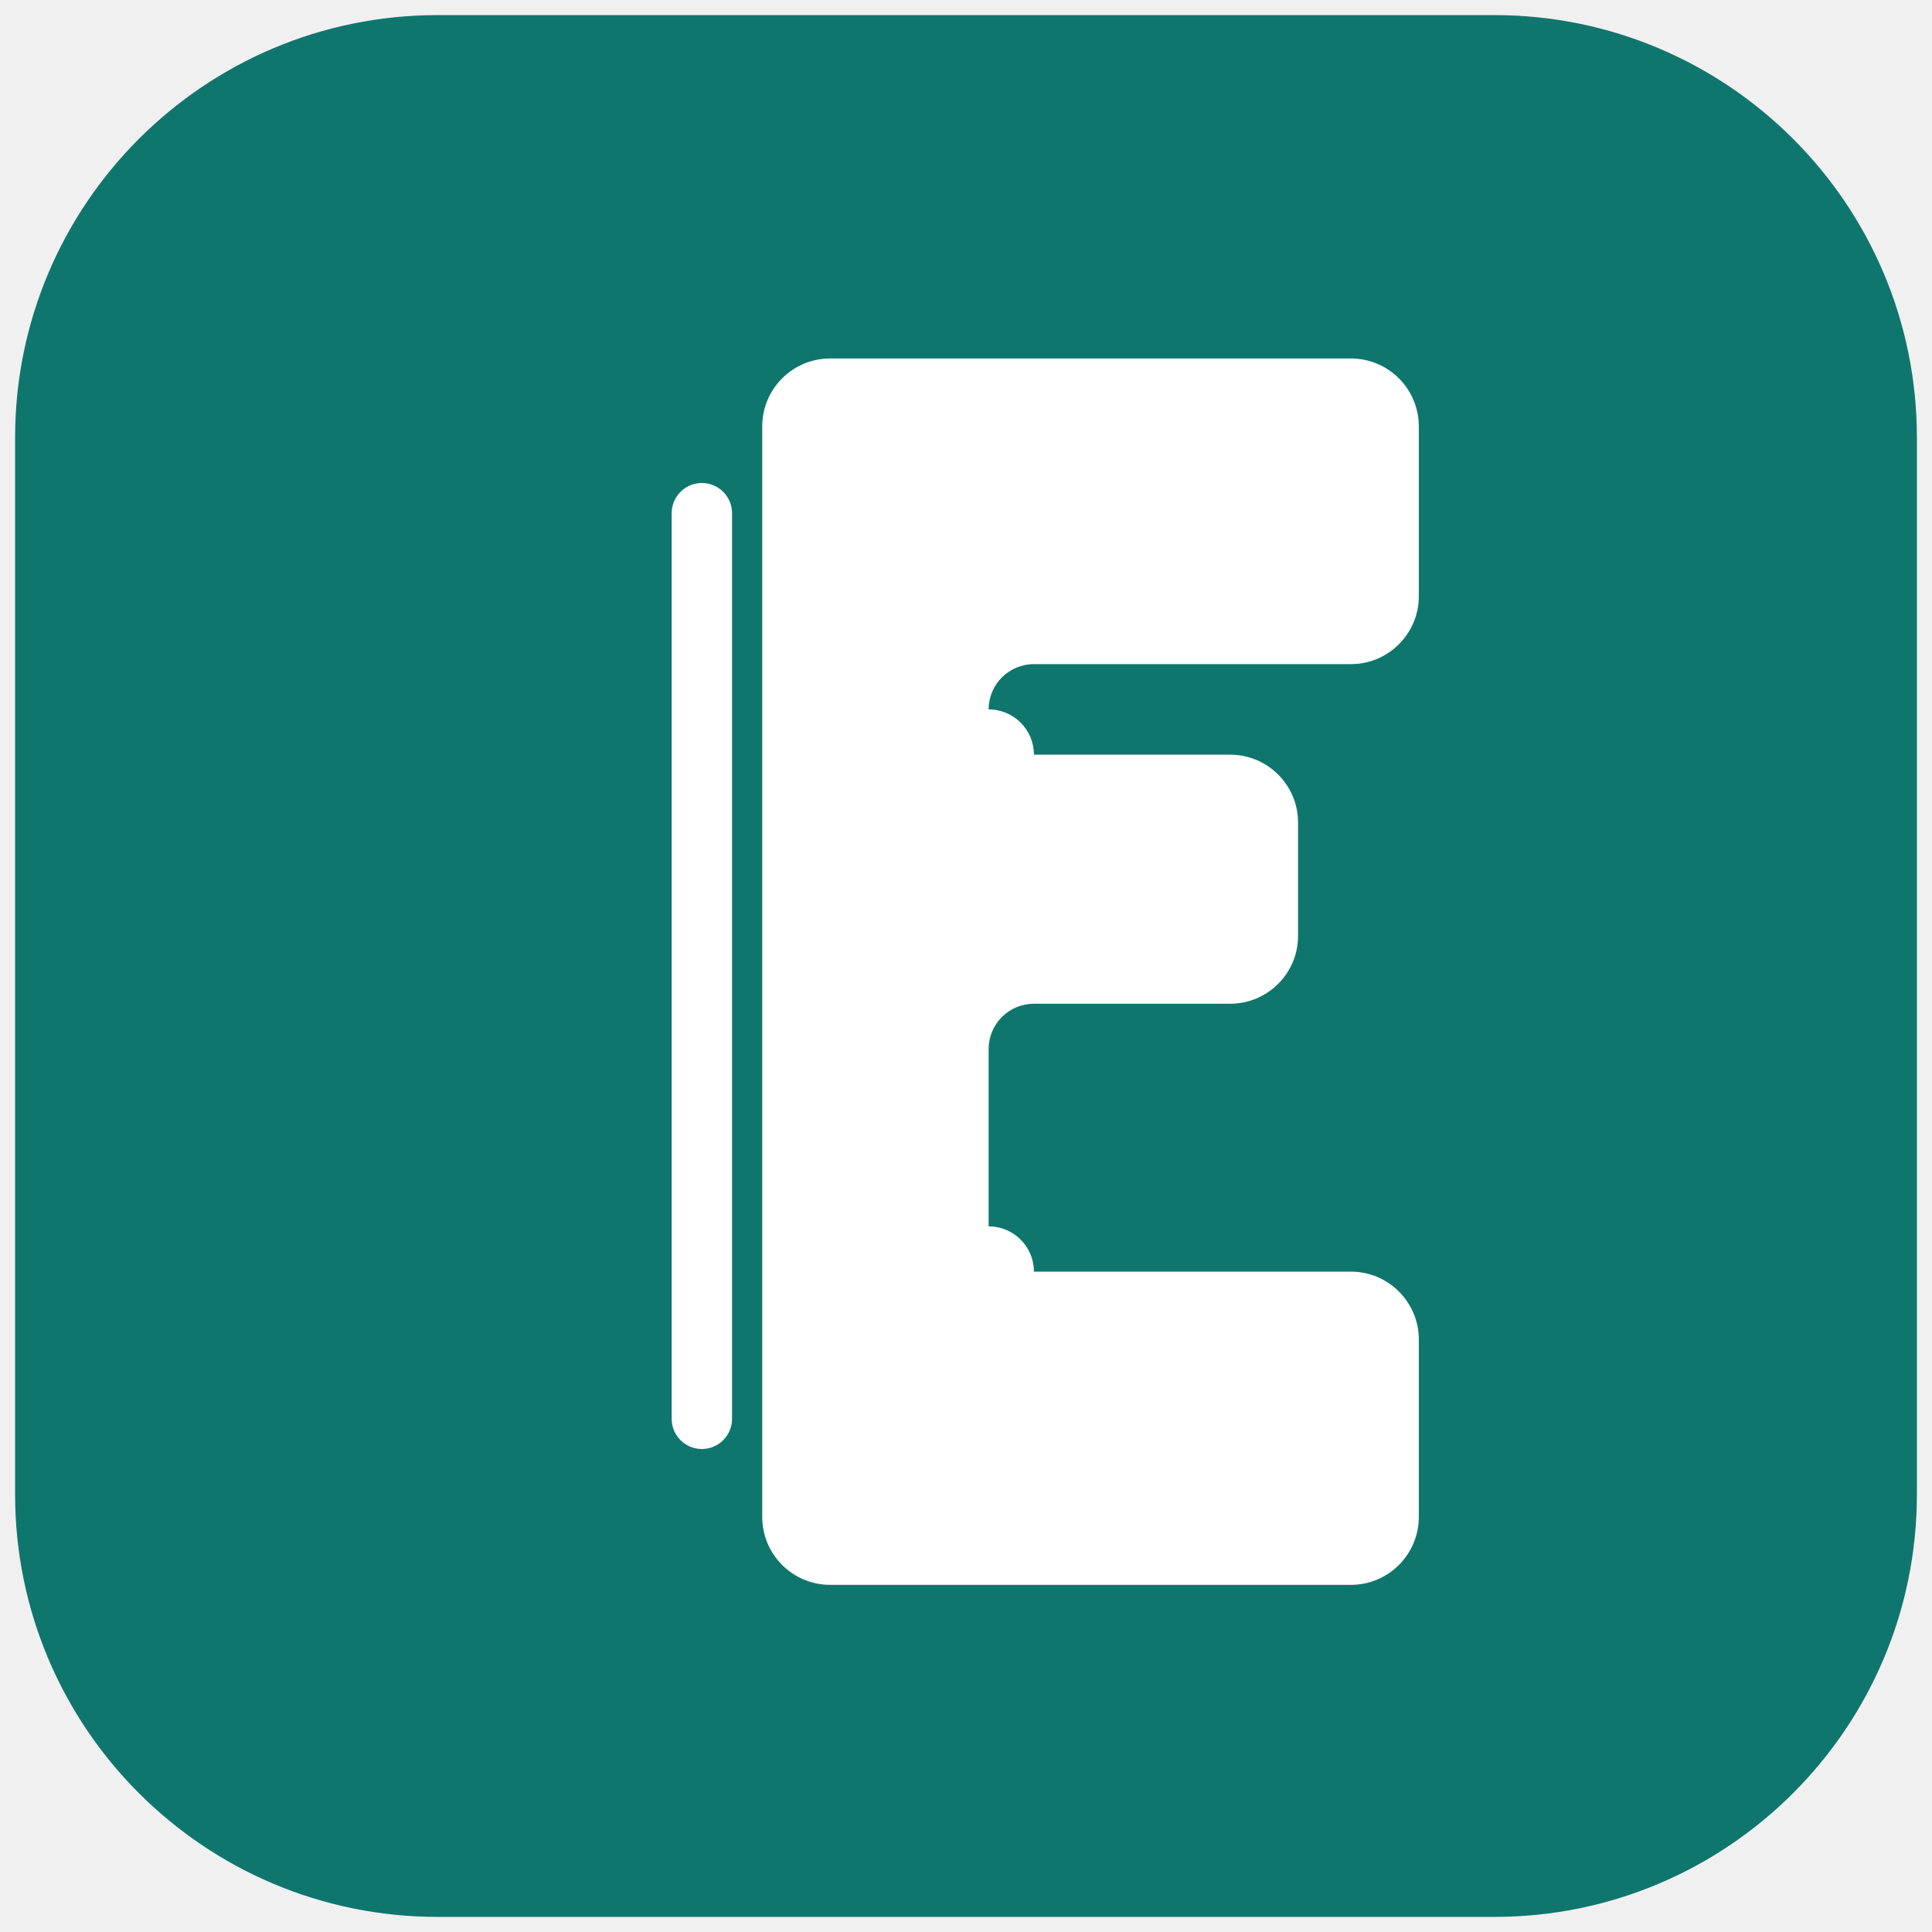
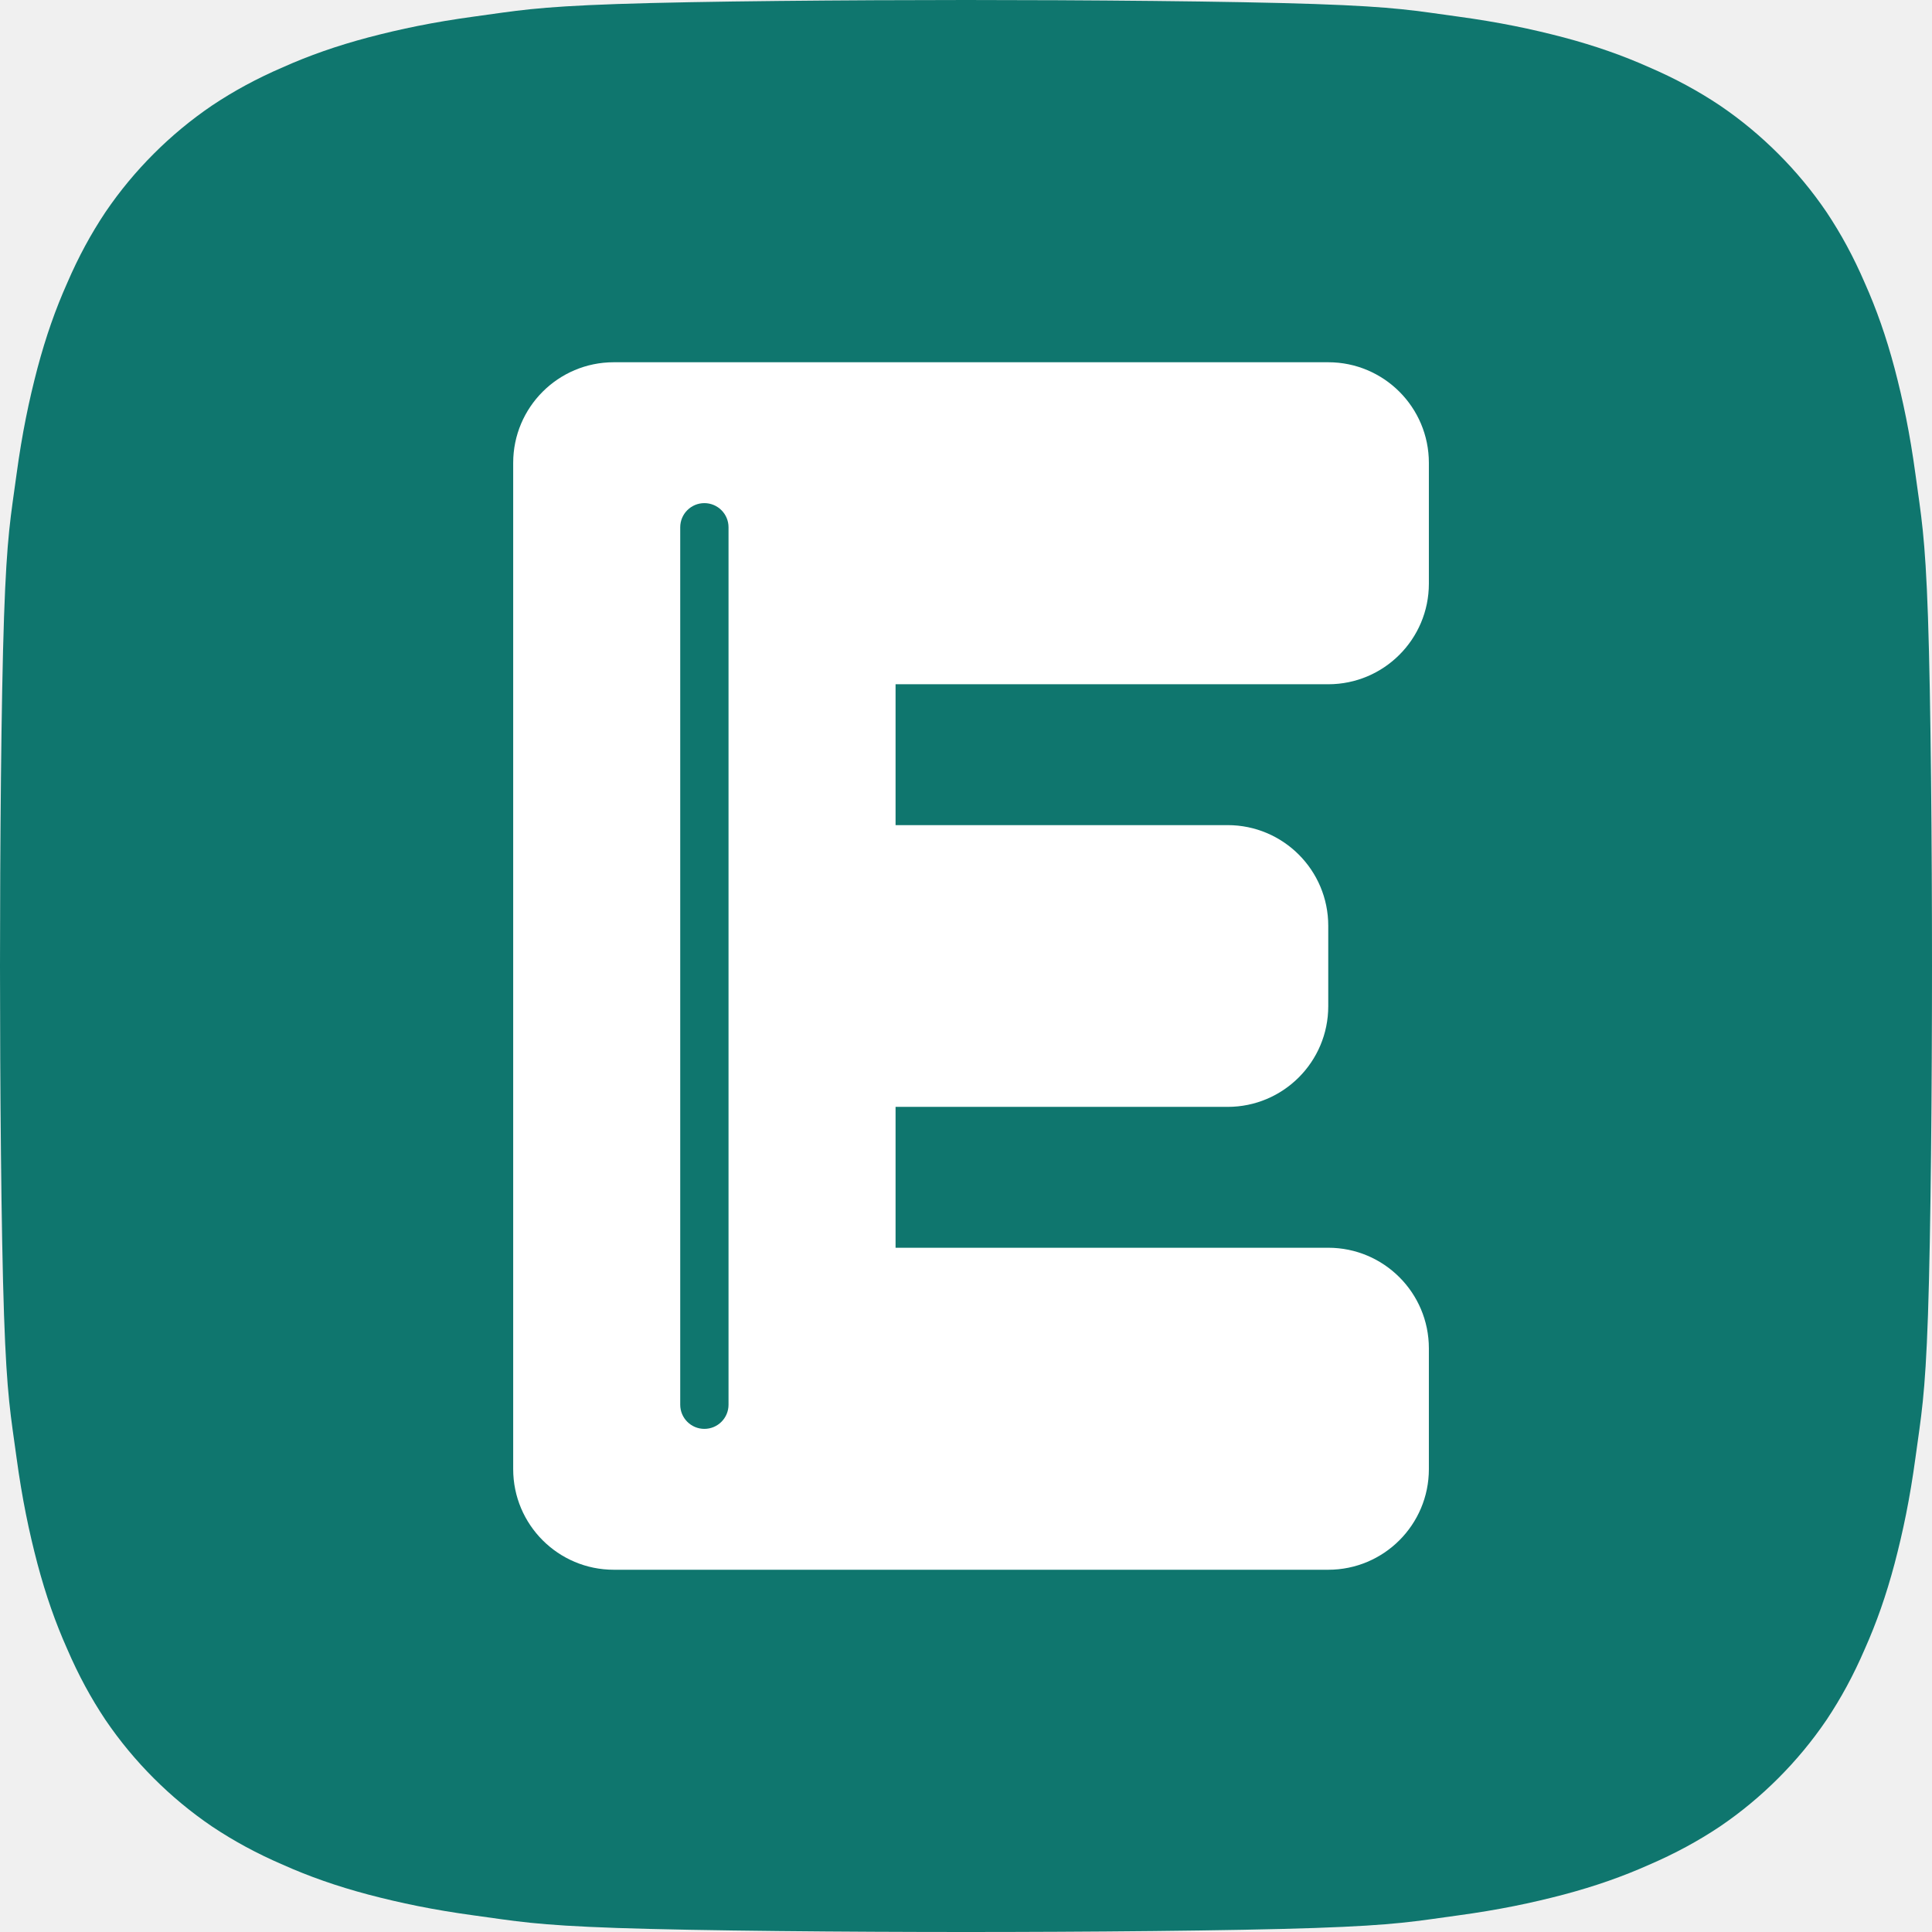
- <svg xmlns="http://www.w3.org/2000/svg" viewBox="0 0 512 512" role="img" aria-label="AI Shopkeeper">
-   <rect x="4" y="4" width="504" height="504" rx="112" fill="#0F766E" />
-   <rect x="178" y="128" width="16" height="256" rx="8" fill="#FFFFFF" />
-   <path d="M202 113        A18 18 0 0 1 220 95        H358        A18 18 0 0 1 376 113        V158        A18 18 0 0 1 358 176        H274        A12 12 0 0 0 262 188        A12 12 0 0 1 274 200        H326        A18 18 0 0 1 344 218        V248        A18 18 0 0 1 326 266        H274        A12 12 0 0 0 262 278        V325        A12 12 0 0 1 274 337        H358        A18 18 0 0 1 376 355        V402        A18 18 0 0 1 358 420        H220        A18 18 0 0 1 202 402        V113        Z" fill="#FFFFFF" />
+ <svg xmlns="http://www.w3.org/2000/svg" viewBox="0 0 48 48" width="512" height="512" role="img" aria-labelledby="title">
+   <path fill="#0F766E" d="M48 24C48 26.89 47.97 30.64 47.9 32.67C47.83 34.71 47.73 35.18 47.59 36.21C47.45 37.24 47.28 38.05 47.07 38.85C46.86 39.64 46.62 40.32 46.33 40.97C46.05 41.62 45.74 42.19 45.38 42.73C45.02 43.26 44.62 43.74 44.18 44.18C43.74 44.62 43.26 45.02 42.73 45.38C42.19 45.74 41.62 46.05 40.97 46.33C40.32 46.62 39.64 46.86 38.85 47.07C38.05 47.28 37.24 47.45 36.21 47.59C35.18 47.73 34.71 47.83 32.67 47.9C30.64 47.97 26.89 48 24 48C21.11 48 17.36 47.97 15.33 47.9C13.29 47.83 12.82 47.73 11.79 47.59C10.76 47.45 9.95 47.28 9.15 47.07C8.36 46.86 7.68 46.62 7.03 46.33C6.38 46.05 5.81 45.74 5.27 45.38C4.74 45.02 4.26 44.62 3.82 44.18C3.38 43.74 2.98 43.26 2.62 42.73C2.26 42.19 1.95 41.62 1.67 40.97C1.38 40.32 1.14 39.64 0.93 38.85C0.72 38.05 0.55 37.24 0.41 36.21C0.27 35.18 0.17 34.71 0.1 32.67C0.03 30.64 0 26.89 0 24C0 21.11 0.03 17.36 0.1 15.33C0.17 13.29 0.27 12.82 0.41 11.79C0.55 10.76 0.72 9.95 0.93 9.15C1.14 8.36 1.38 7.68 1.67 7.03C1.95 6.38 2.26 5.81 2.62 5.27C2.98 4.74 3.38 4.26 3.82 3.82C4.26 3.38 4.74 2.98 5.27 2.62C5.81 2.26 6.38 1.95 7.03 1.67C7.68 1.38 8.36 1.14 9.15 0.93C9.95 0.72 10.76 0.55 11.79 0.41C12.82 0.27 13.29 0.17 15.33 0.1C17.36 0.03 21.11 0 24 0C26.89 0 30.64 0.03 32.67 0.1C34.71 0.17 35.18 0.27 36.21 0.41C37.24 0.55 38.05 0.72 38.85 0.93C39.64 1.14 40.32 1.38 40.97 1.67C41.62 1.95 42.19 2.26 42.73 2.62C43.26 2.98 43.74 3.38 44.18 3.82C44.62 4.26 45.02 4.74 45.38 5.27C45.74 5.81 46.05 6.38 46.33 7.03C46.62 7.68 46.86 8.36 47.07 9.15C47.28 9.95 47.45 10.76 47.59 11.79C47.73 12.82 47.83 13.29 47.9 15.33C47.97 17.36 48 21.11 48 24Z" />
+   <path fill="#FFFFFF" fill-rule="evenodd" d="M15.25 9H33A2.5 2.5 0 0 1 35.5 11.5V14.5A2.5 2.5 0 0 1 33 17H22.25V20.5H30.5A2.5 2.5 0 0 1 33 23V25A2.5 2.5 0 0 1 30.5 27.5H22.25V31H33A2.5 2.5 0 0 1 35.5 33.5V36.5A2.5 2.5 0 0 1 33 39H15.25A2.5 2.5 0 0 1 12.75 36.5V11.5A2.5 2.5 0 0 1 15.25 9ZM16.9 13.1A0.6 0.6 0 0 1 18.1 13.1V34.9A0.6 0.6 0 0 1 16.9 34.9Z" />
</svg>
